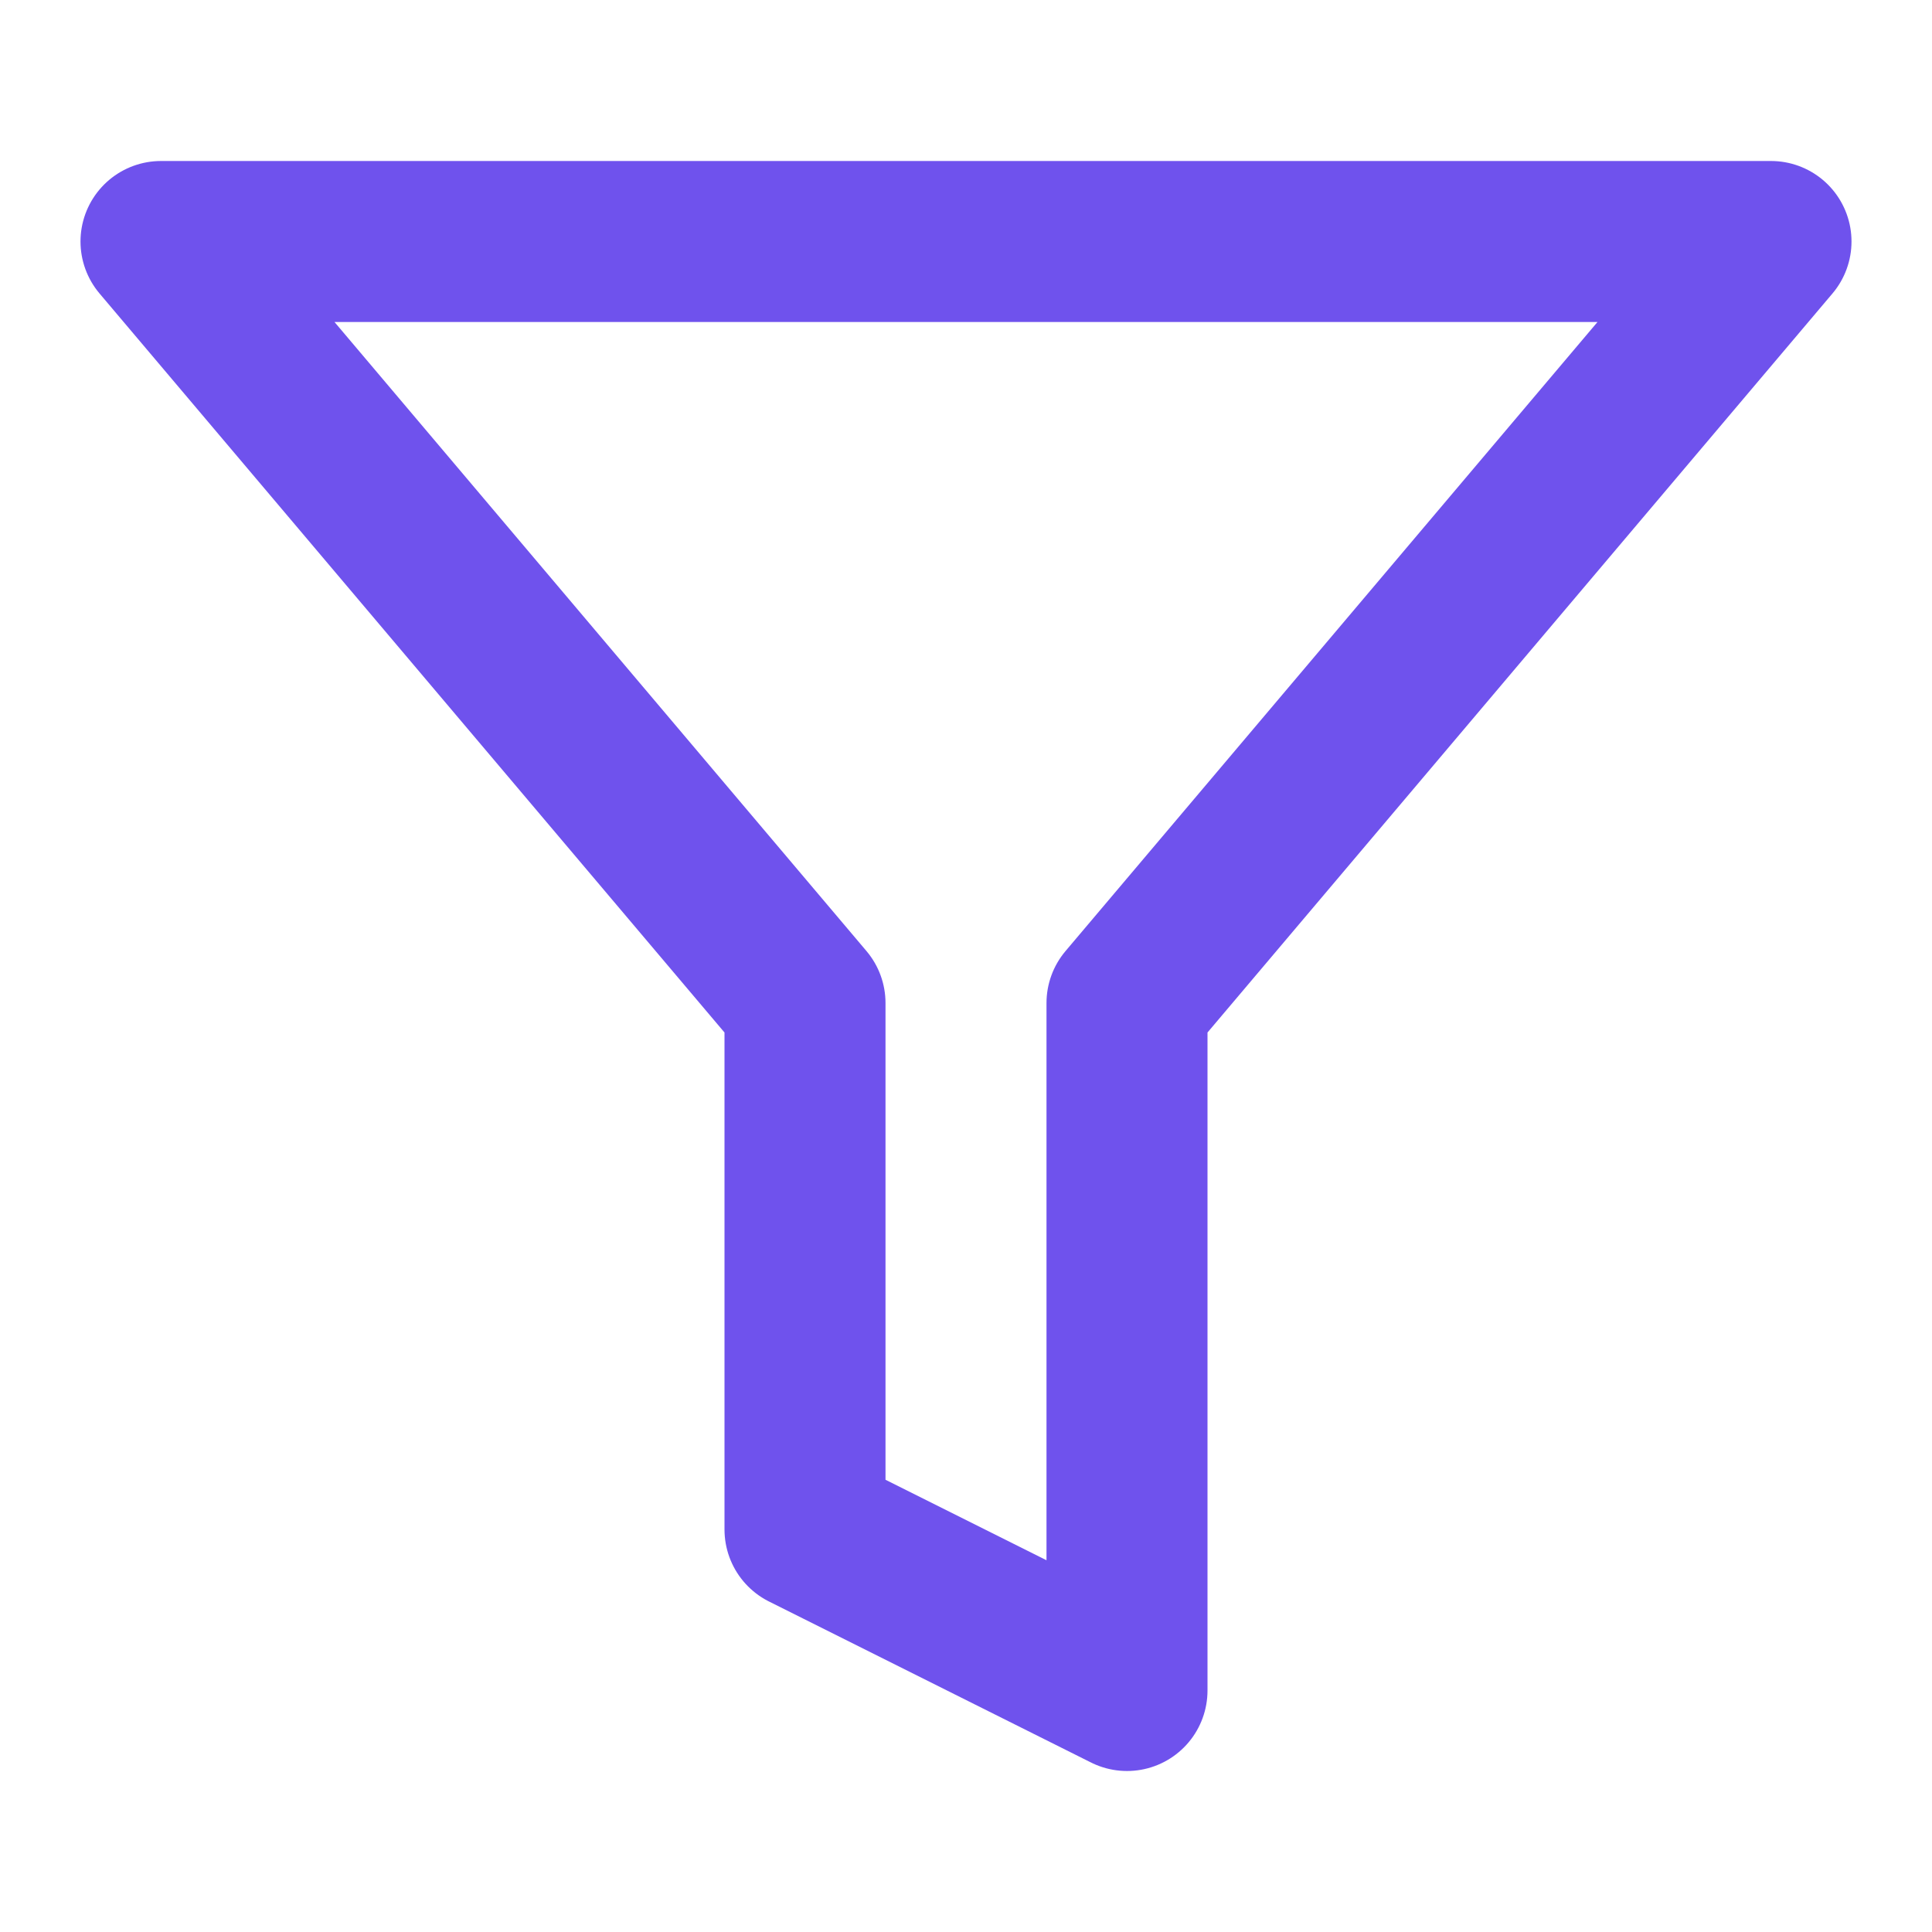
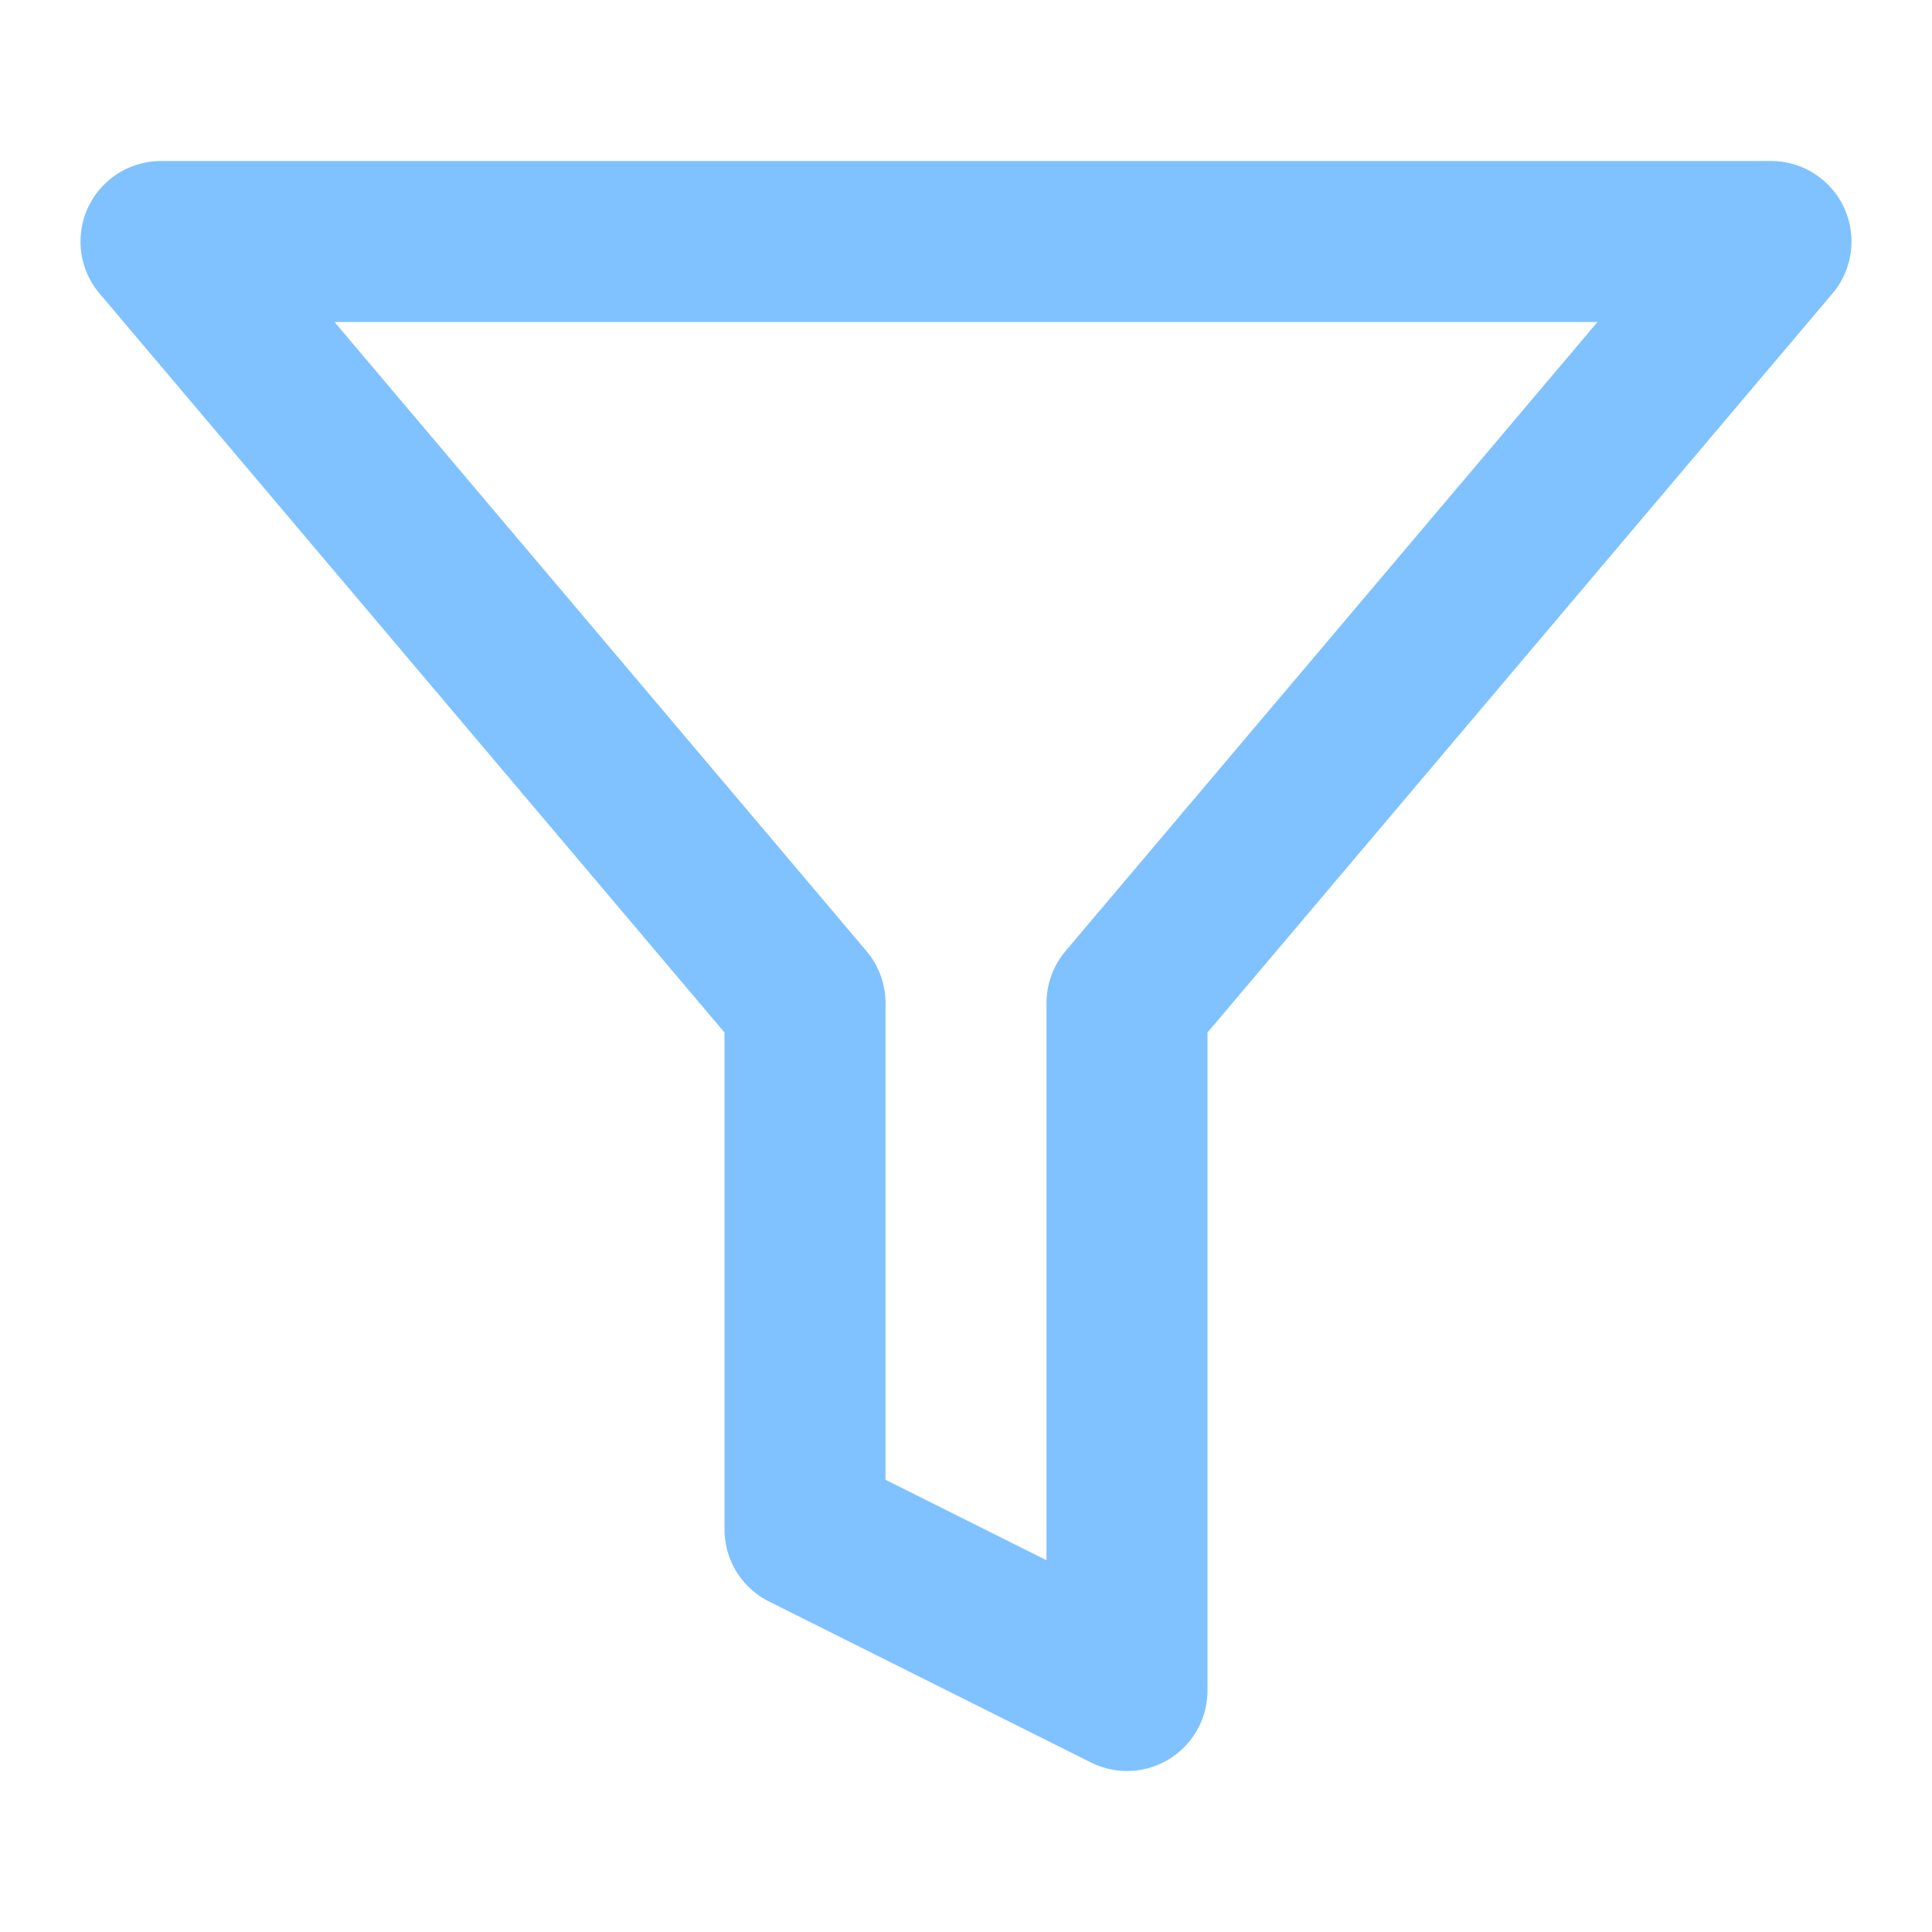
- <svg xmlns="http://www.w3.org/2000/svg" width="24" height="24" viewBox="0 0 24 24" fill="none" stroke="#6F52ED" stroke-width="2" stroke-linecap="round" stroke-linejoin="round" class="feather feather-filter">
+ <svg xmlns="http://www.w3.org/2000/svg" width="24" height="24" viewBox="0 0 24 24" fill="none" stroke="#7FC2FF" stroke-width="2" stroke-linecap="round" stroke-linejoin="round" class="feather feather-filter">
  <polygon points="22 3 2 3 10 12.46 10 19 14 21 14 12.46 22 3" />
</svg>
